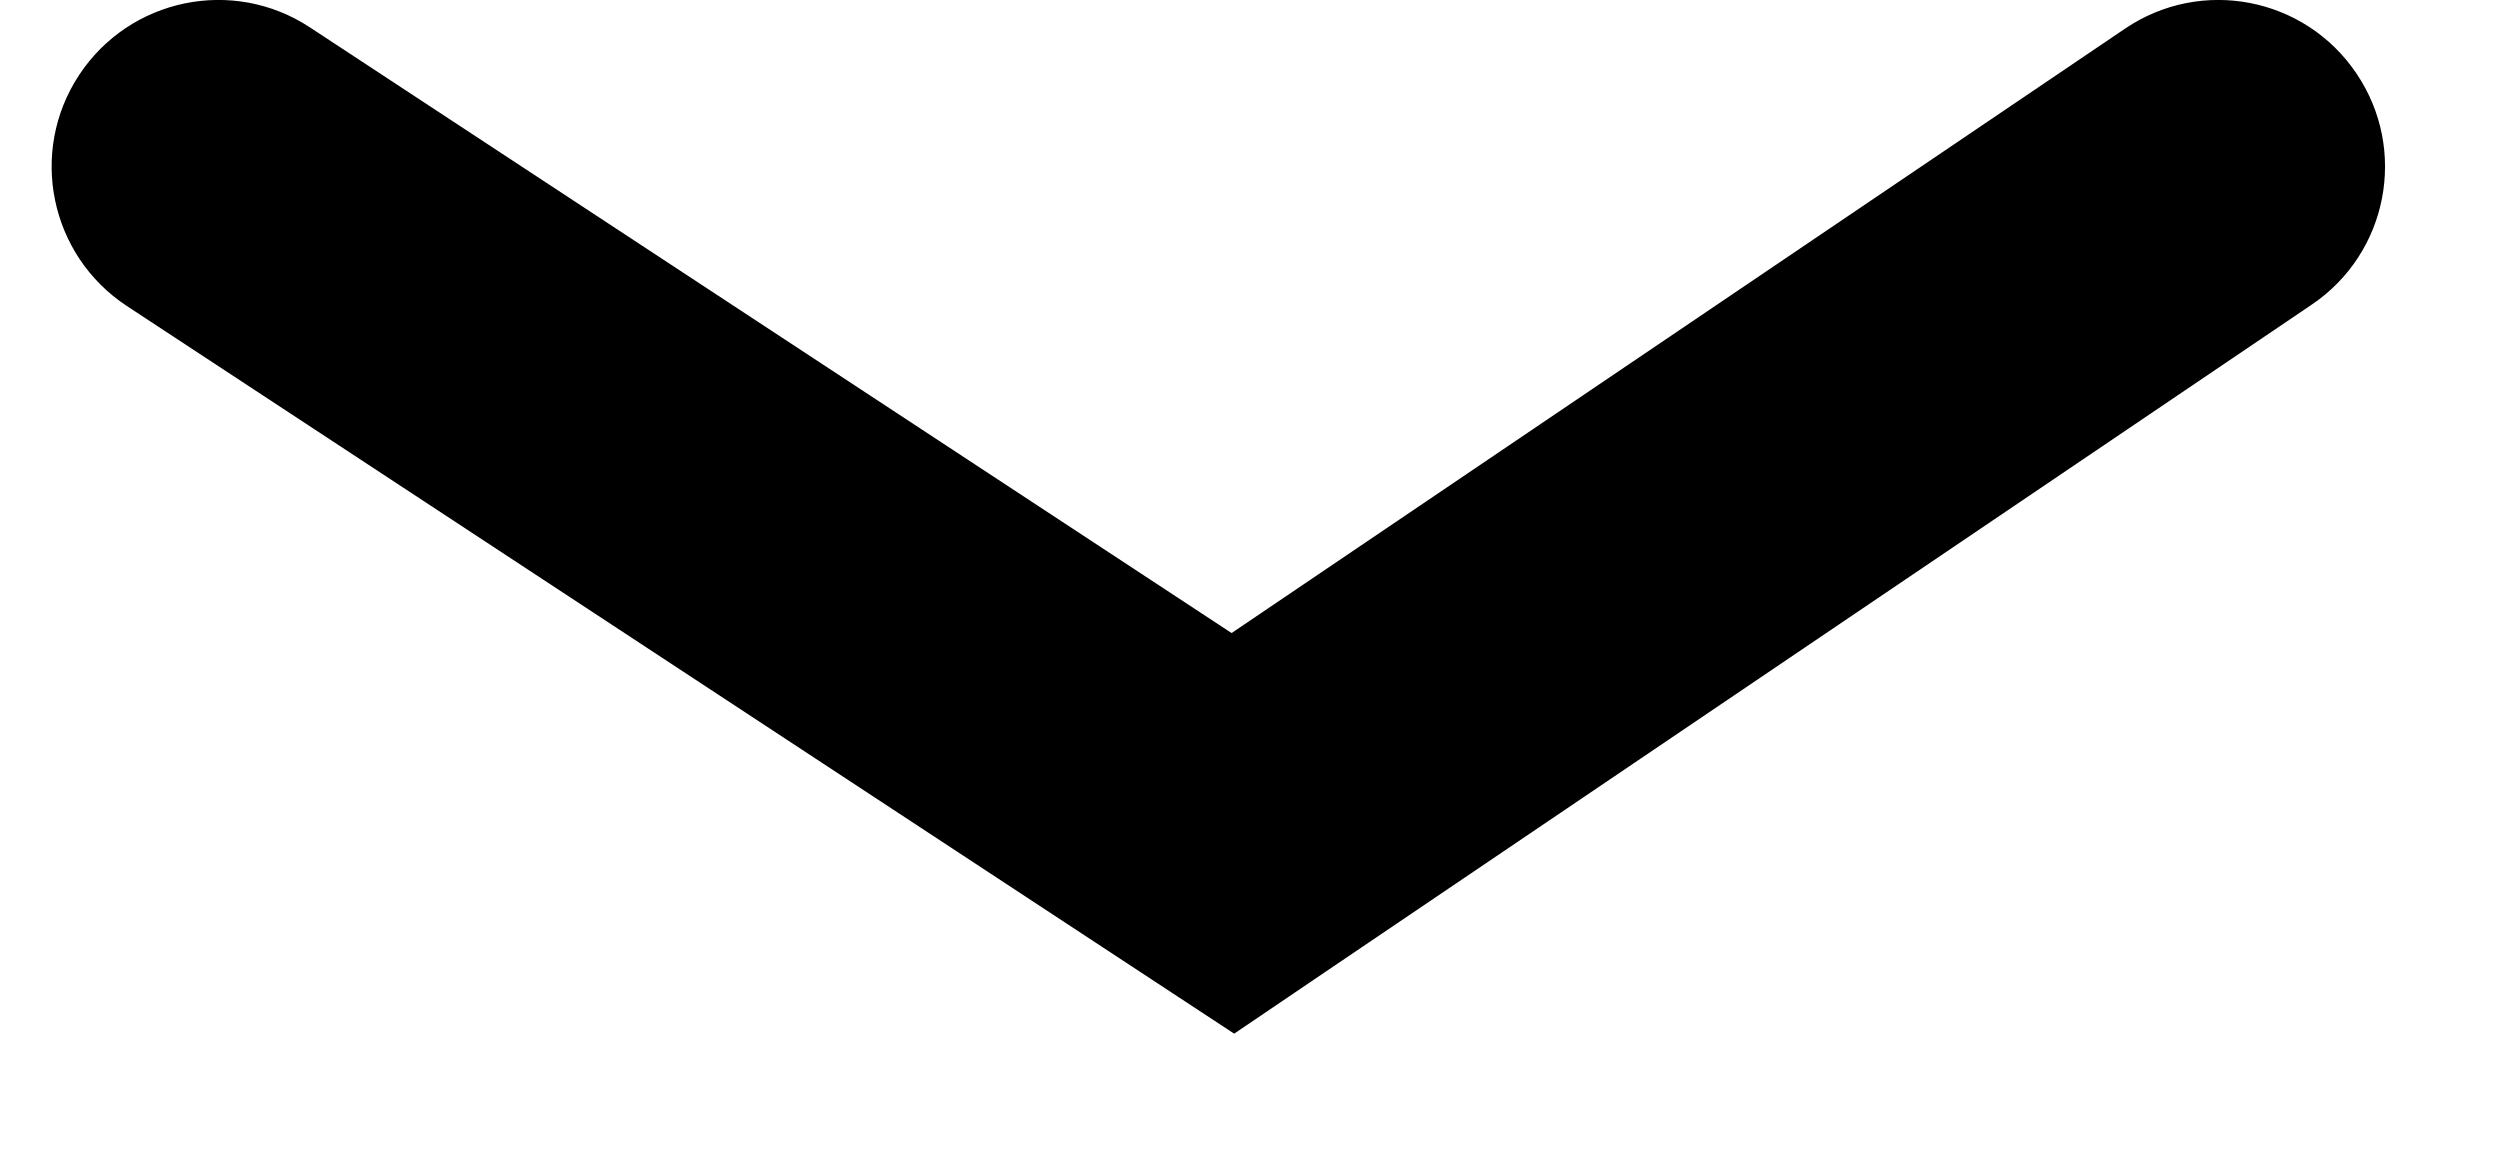
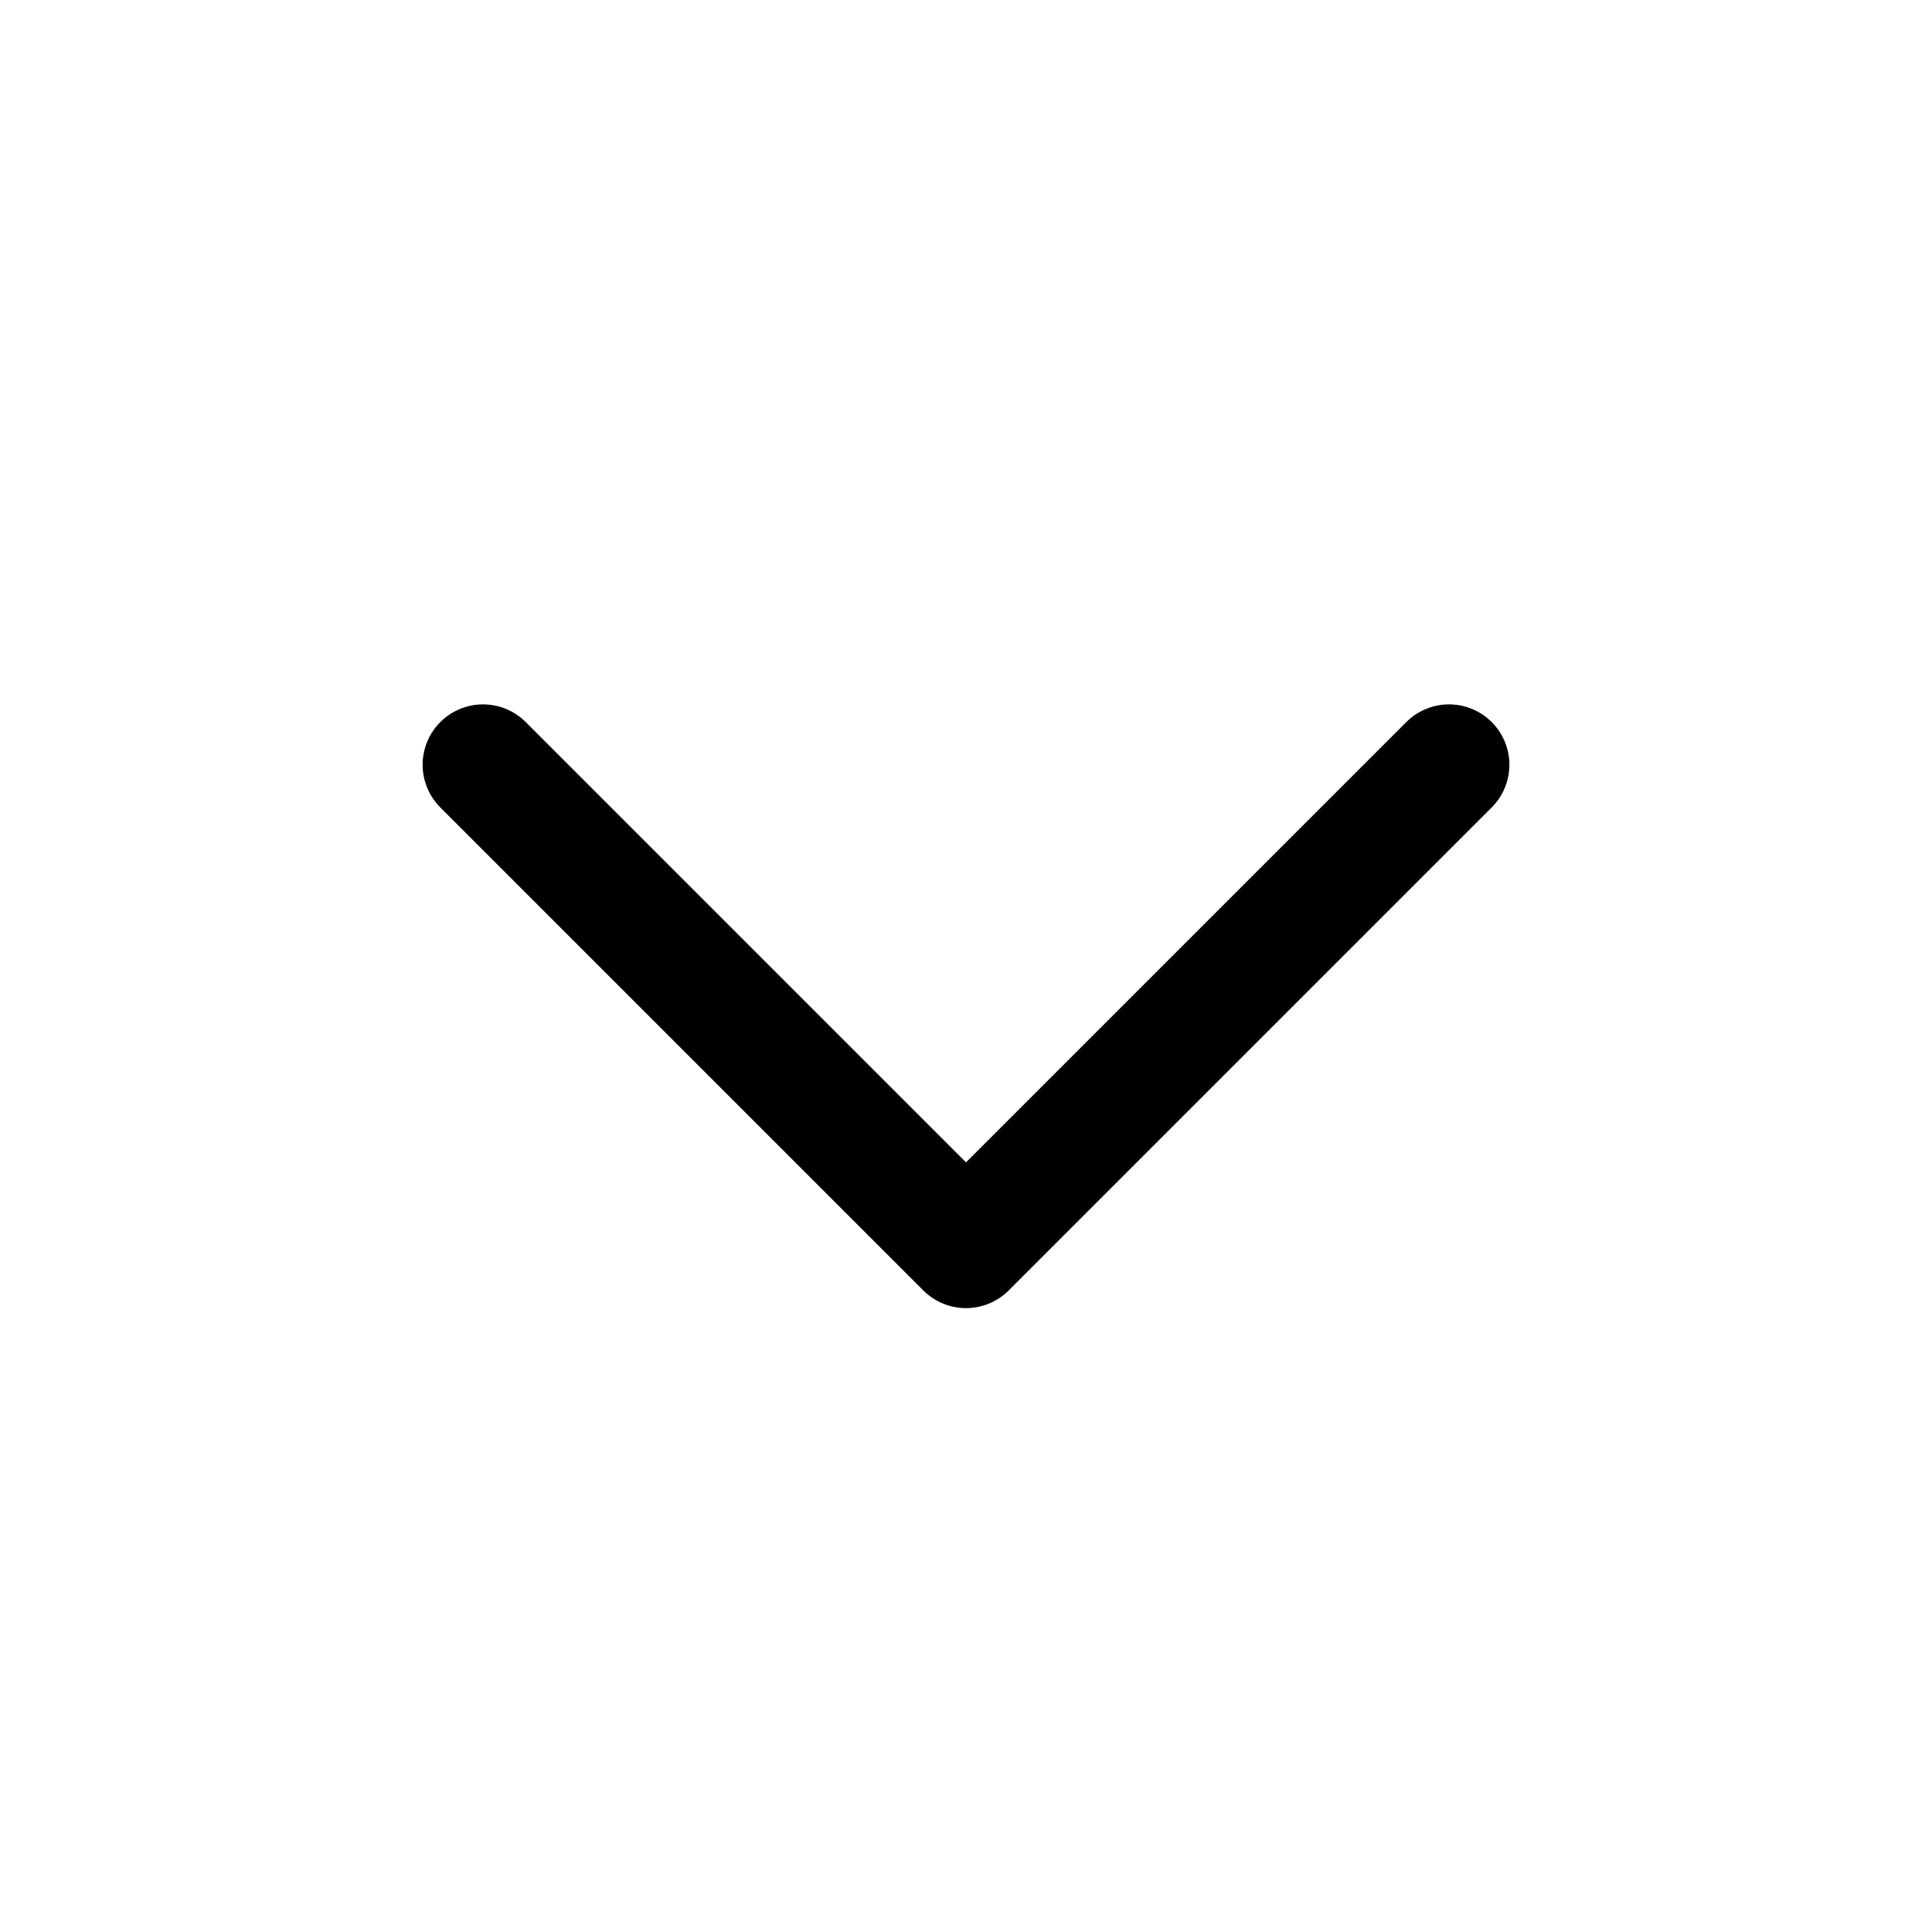
- <svg xmlns="http://www.w3.org/2000/svg" xmlns:xlink="http://www.w3.org/1999/xlink" width="15" height="7" viewBox="0 0 15 7" version="1.1">
-   <g id="Canvas" transform="translate(-2703 153)">
-     <g id="Group">
-       <g id="Vector">
-         <use xlink:href="#path0_stroke" transform="matrix(-1.37928e-16 1 -1 -1.37928e-16 2716.31 -152)" />
-       </g>
-     </g>
-   </g>
-   <defs>
-     <path id="path0_stroke" d="M 0.828 -0.56C 0.519 -1.018 -0.103 -1.138 -0.56 -0.828C -1.018 -0.519 -1.138 0.103 -0.828 0.56L 0.828 -0.56ZM 4 5.913L 4.836 6.462L 5.202 5.905L 4.828 5.353L 4 5.913ZM -0.836 11.451C -1.139 11.912 -1.011 12.532 -0.549 12.836C -0.088 13.139 0.532 13.011 0.836 12.549L -0.836 11.451ZM -0.828 0.56L 3.172 6.473L 4.828 5.353L 0.828 -0.56L -0.828 0.56ZM 3.164 5.364L -0.836 11.451L 0.836 12.549L 4.836 6.462L 3.164 5.364Z" />
-   </defs>
+ <svg xmlns="http://www.w3.org/2000/svg" width="24" height="24" viewBox="0 0 24 24" fill="none">
+   <path d="M6 9.5 12 15.5 18 9.5" stroke="#000" stroke-width="1.5" stroke-linecap="round" stroke-linejoin="round" />
</svg>
